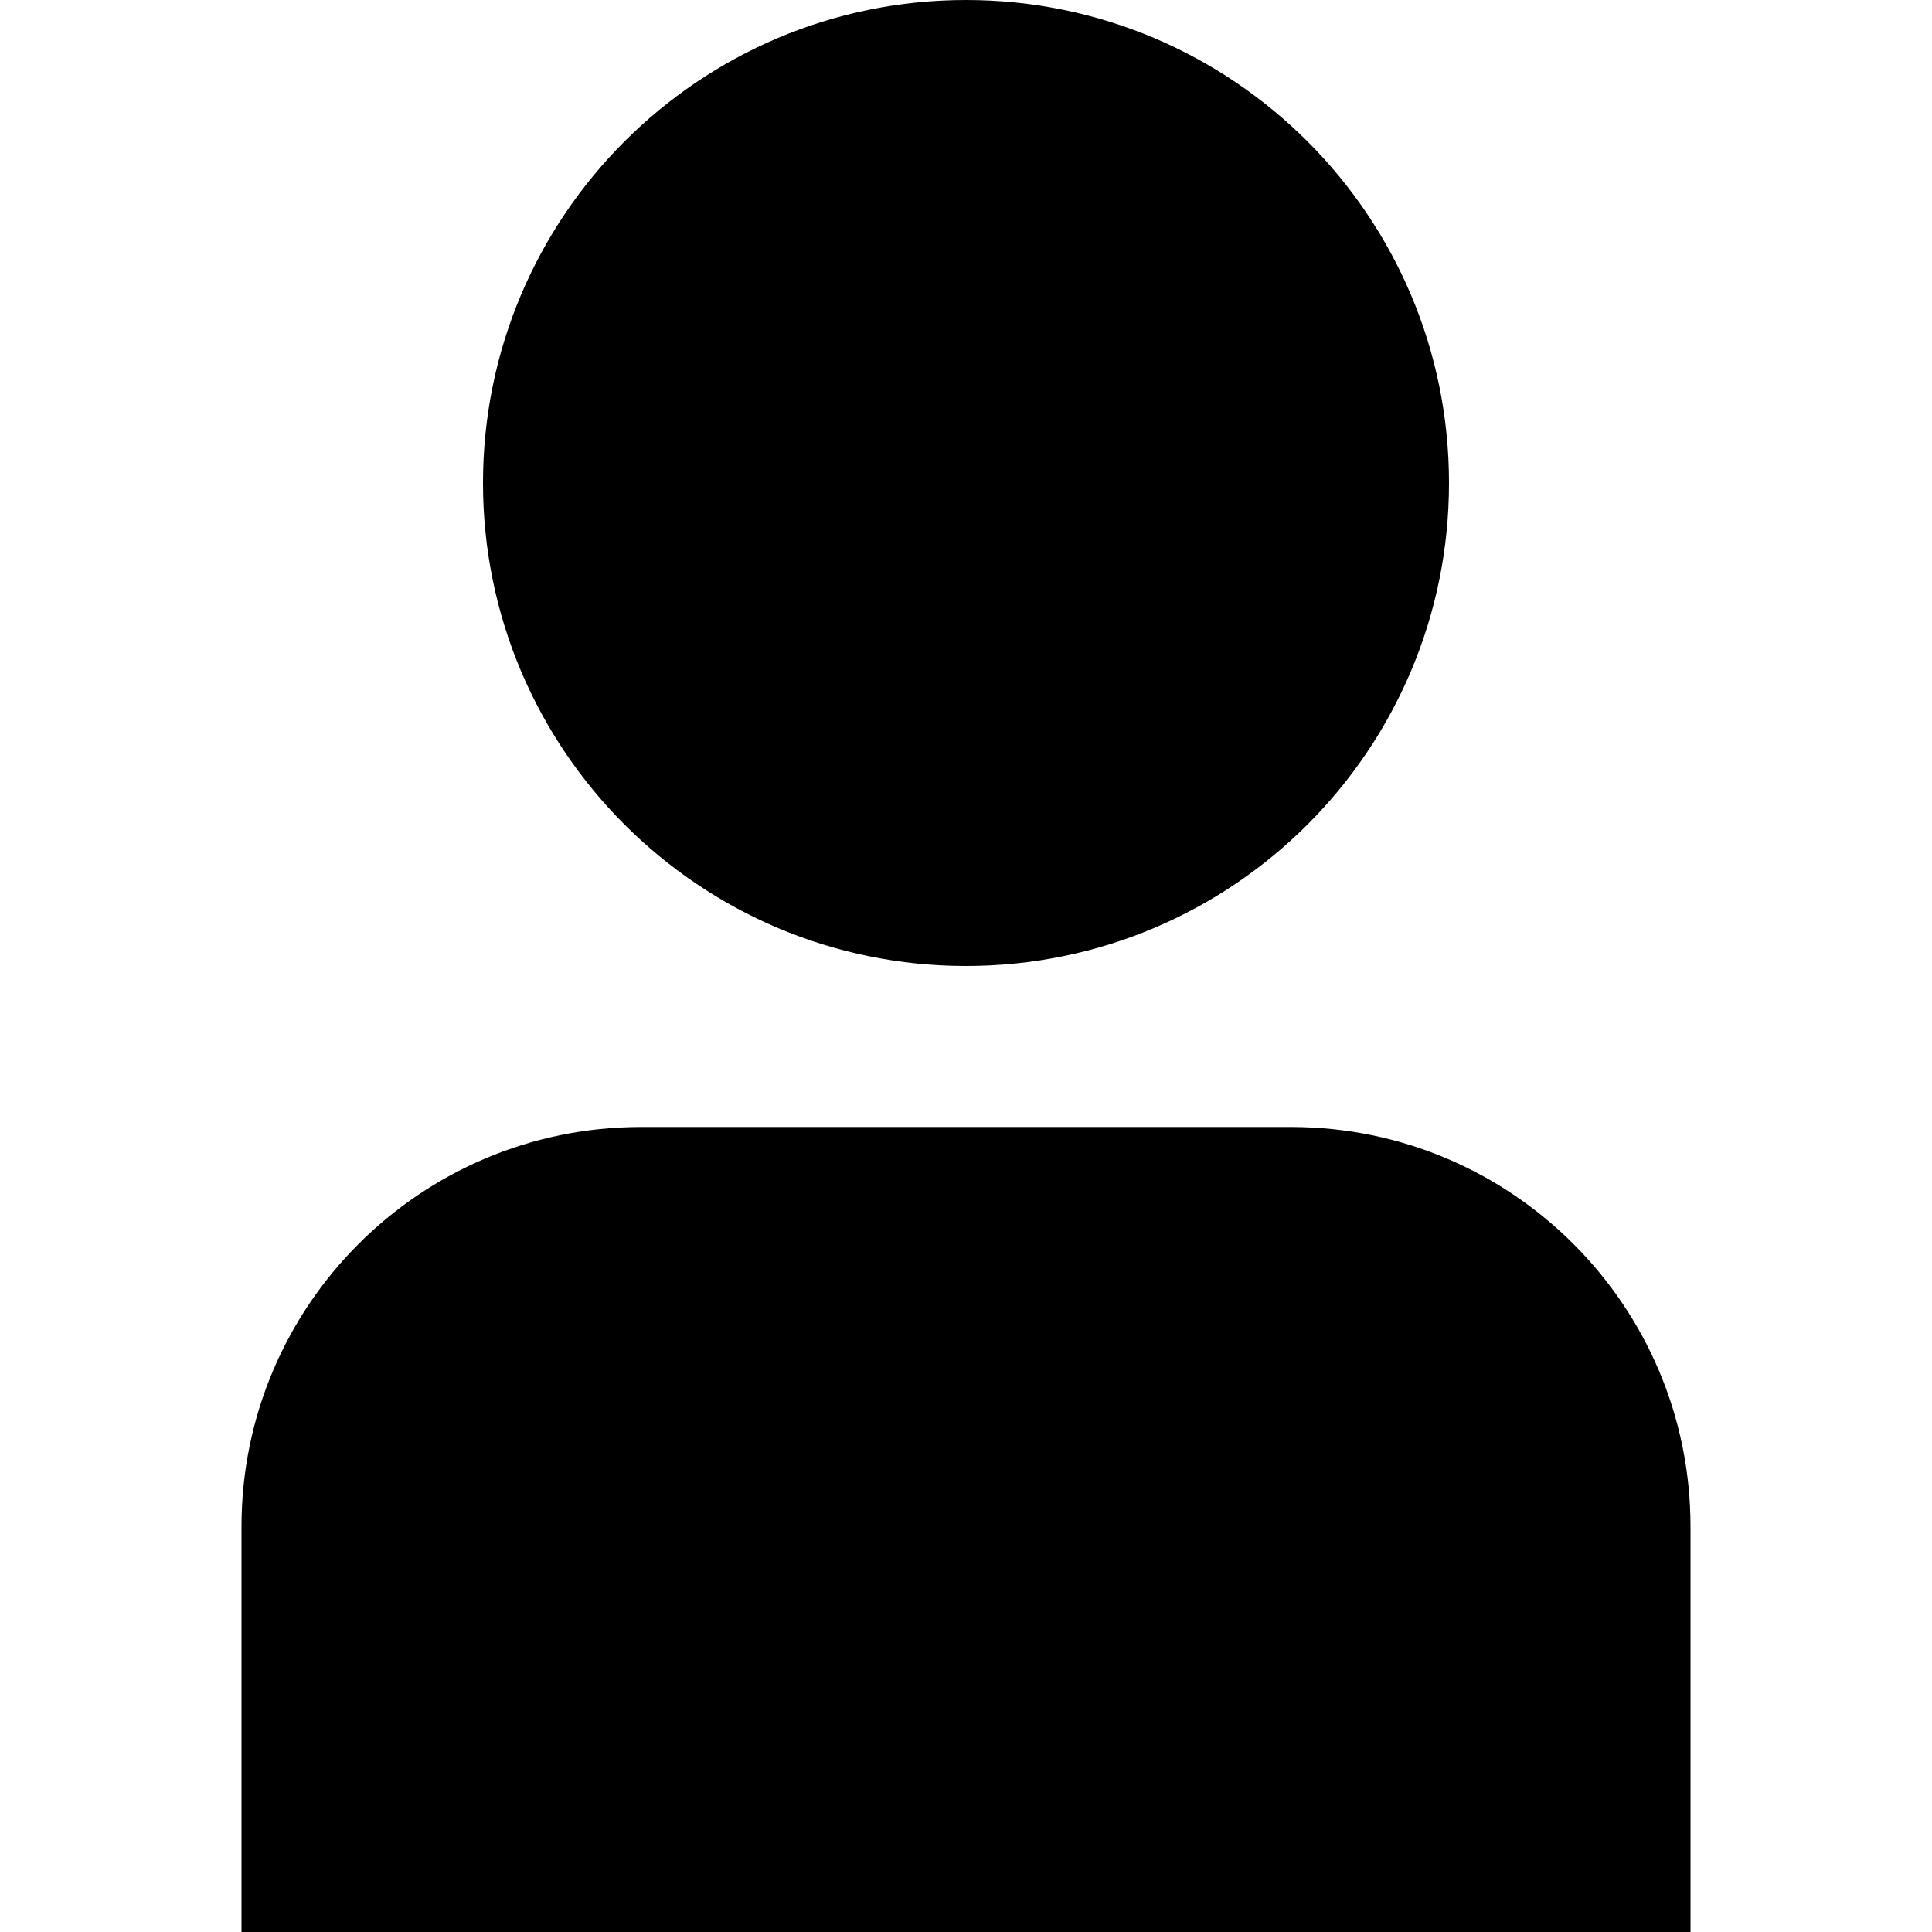
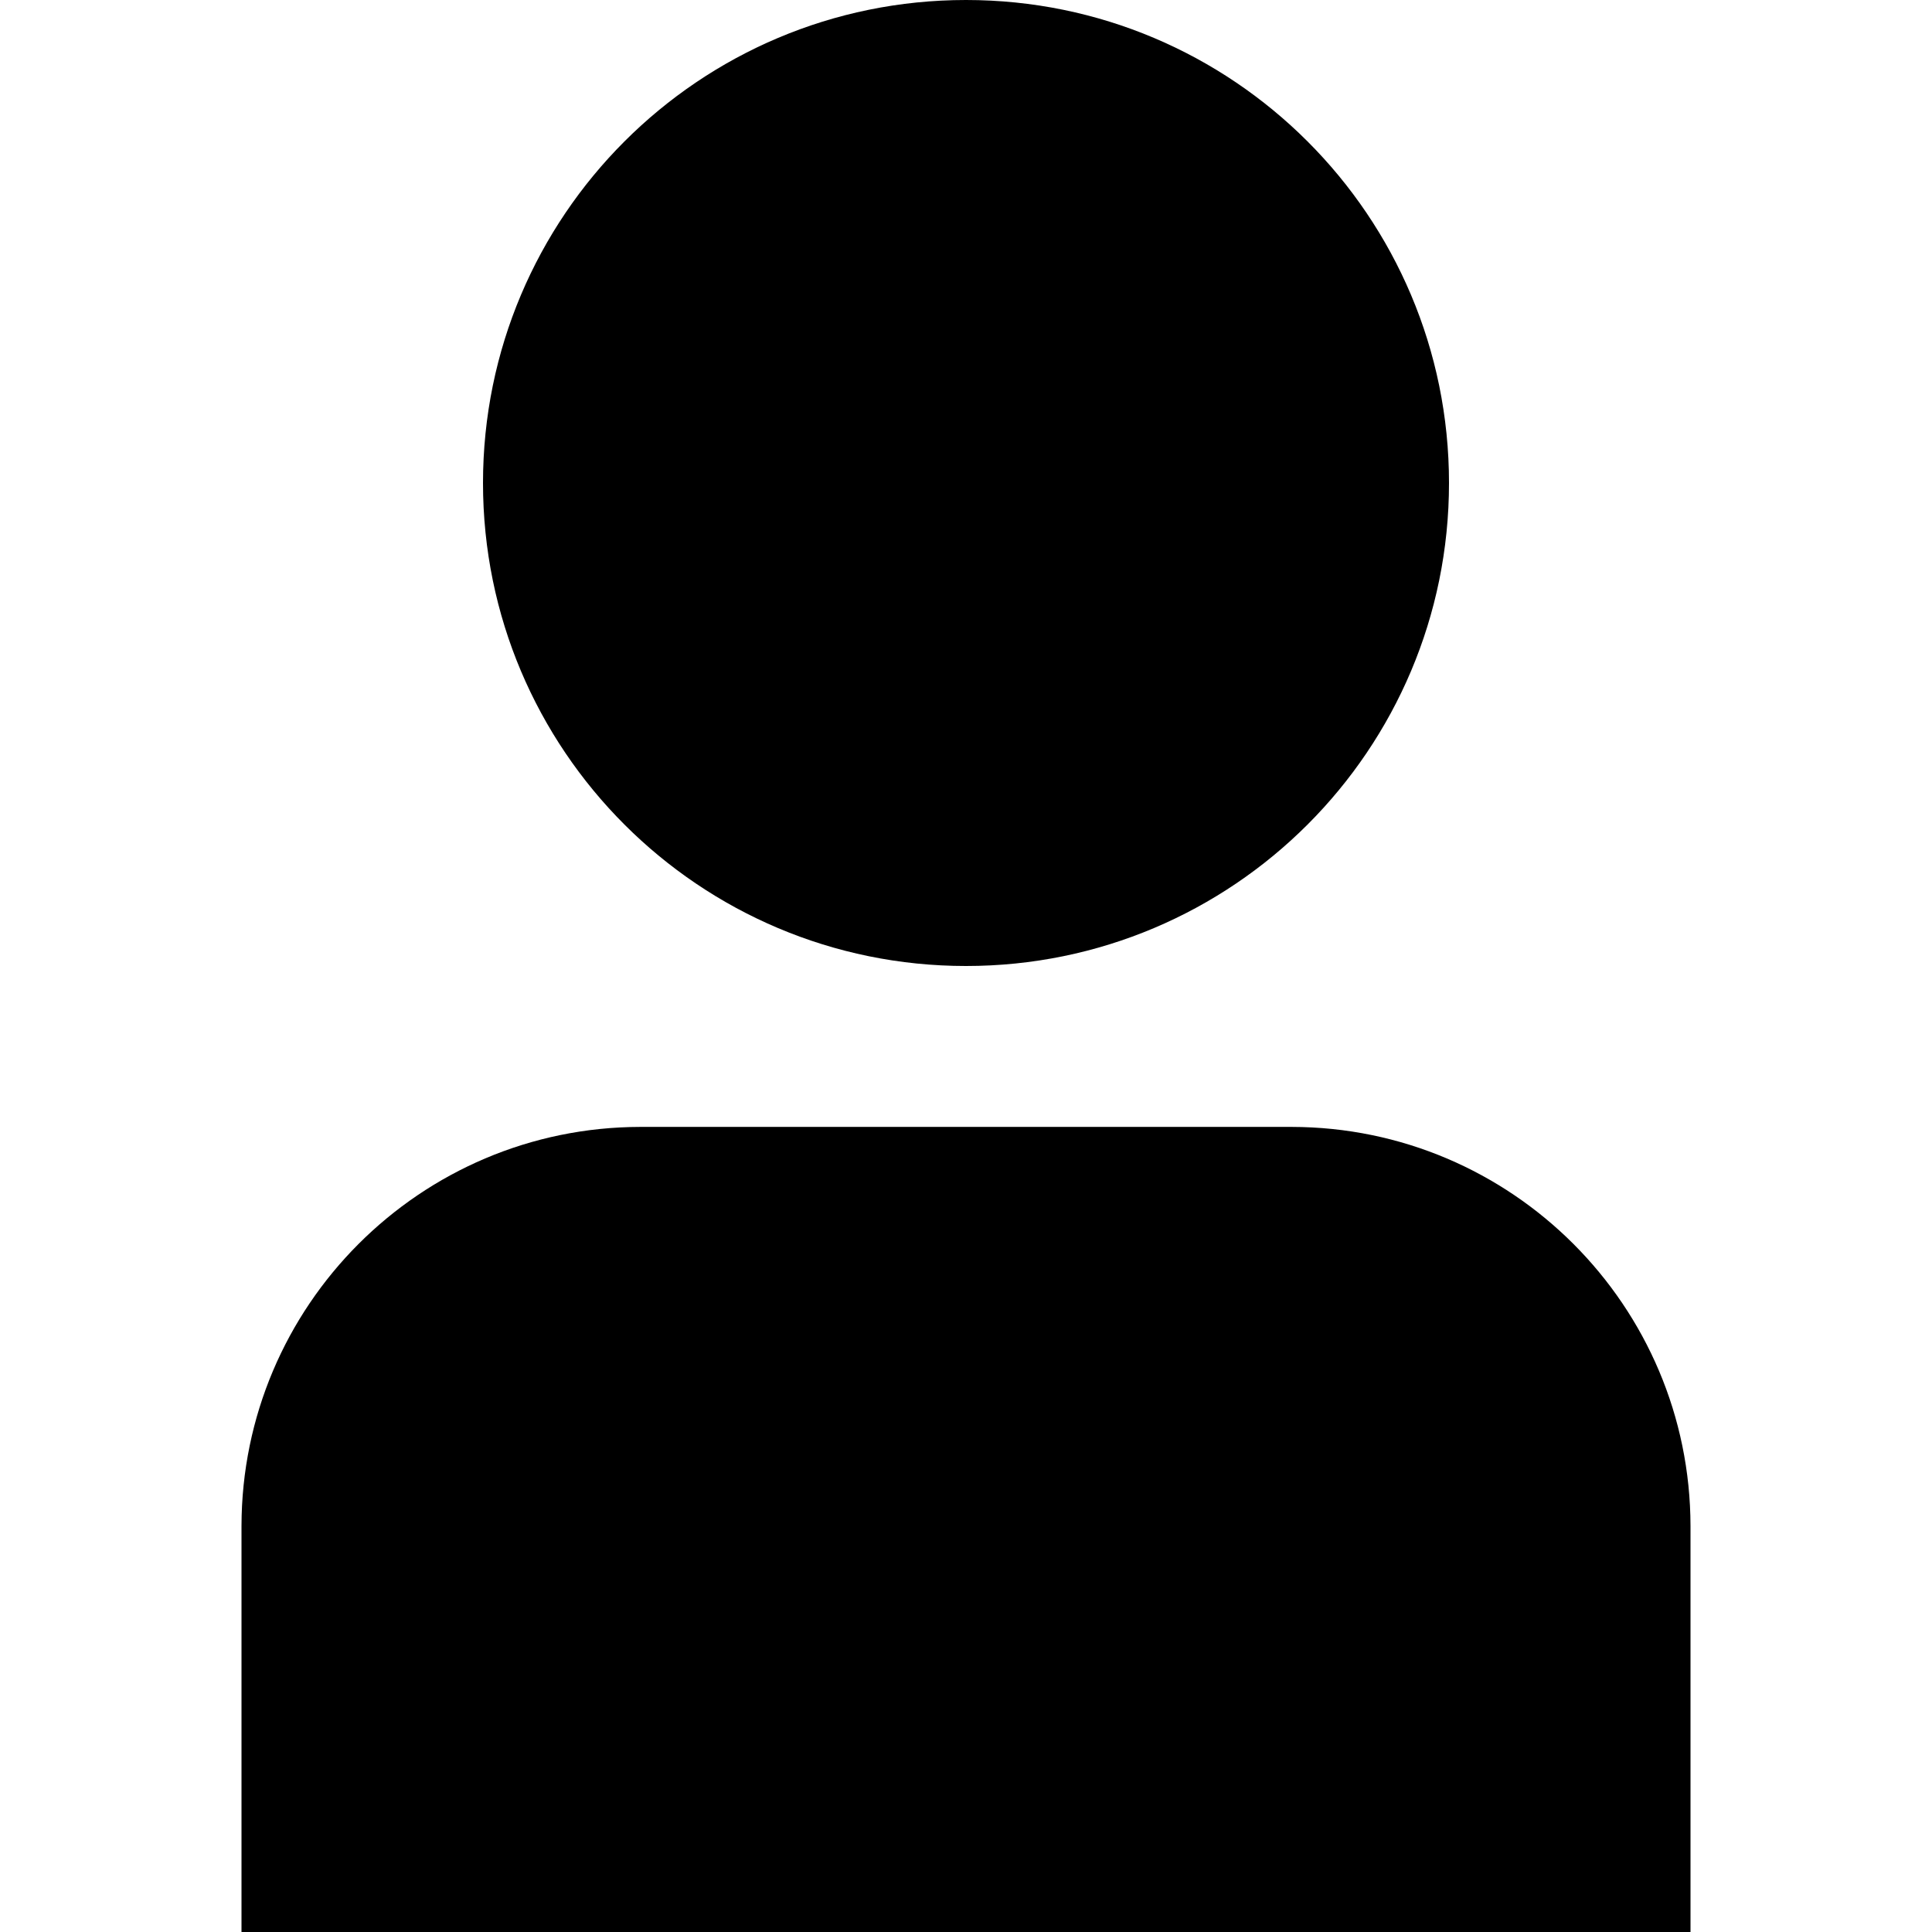
- <svg xmlns="http://www.w3.org/2000/svg" id="Layer_1" data-name="Layer 1" viewBox="0 0 24 24" width="512" height="512">
-   <path d="M16.043,14H7.957A4.963,4.963,0,0,0,3,18.957V24H21V18.957A4.963,4.963,0,0,0,16.043,14Z" />
-   <circle cx="12" cy="6" r="6" />
+ <svg xmlns="http://www.w3.org/2000/svg" width="px" height="28px" viewBox="0 0 28 28" version="1.1">
+   <g id="surface1">
+     <path style=" stroke:none;fill-rule:nonzero;fill:rgb(0%,0%,0%);fill-opacity:1;" d="M 18.719 16.332 L 9.281 16.332 C 6.09 16.336 3.504 18.926 3.5 22.117 L 3.5 28 L 24.5 28 L 24.5 22.117 C 24.496 18.926 21.91 16.336 18.719 16.332 Z M 18.719 16.332 " />
+     <path style=" stroke:none;fill-rule:nonzero;fill:rgb(0%,0%,0%);fill-opacity:1;" d="M 21 7 C 21 10.867 17.867 14 14 14 C 10.133 14 7 10.867 7 7 C 7 3.133 10.133 0 14 0 C 17.867 0 21 3.133 21 7 Z M 21 7 " />
+   </g>
</svg>
